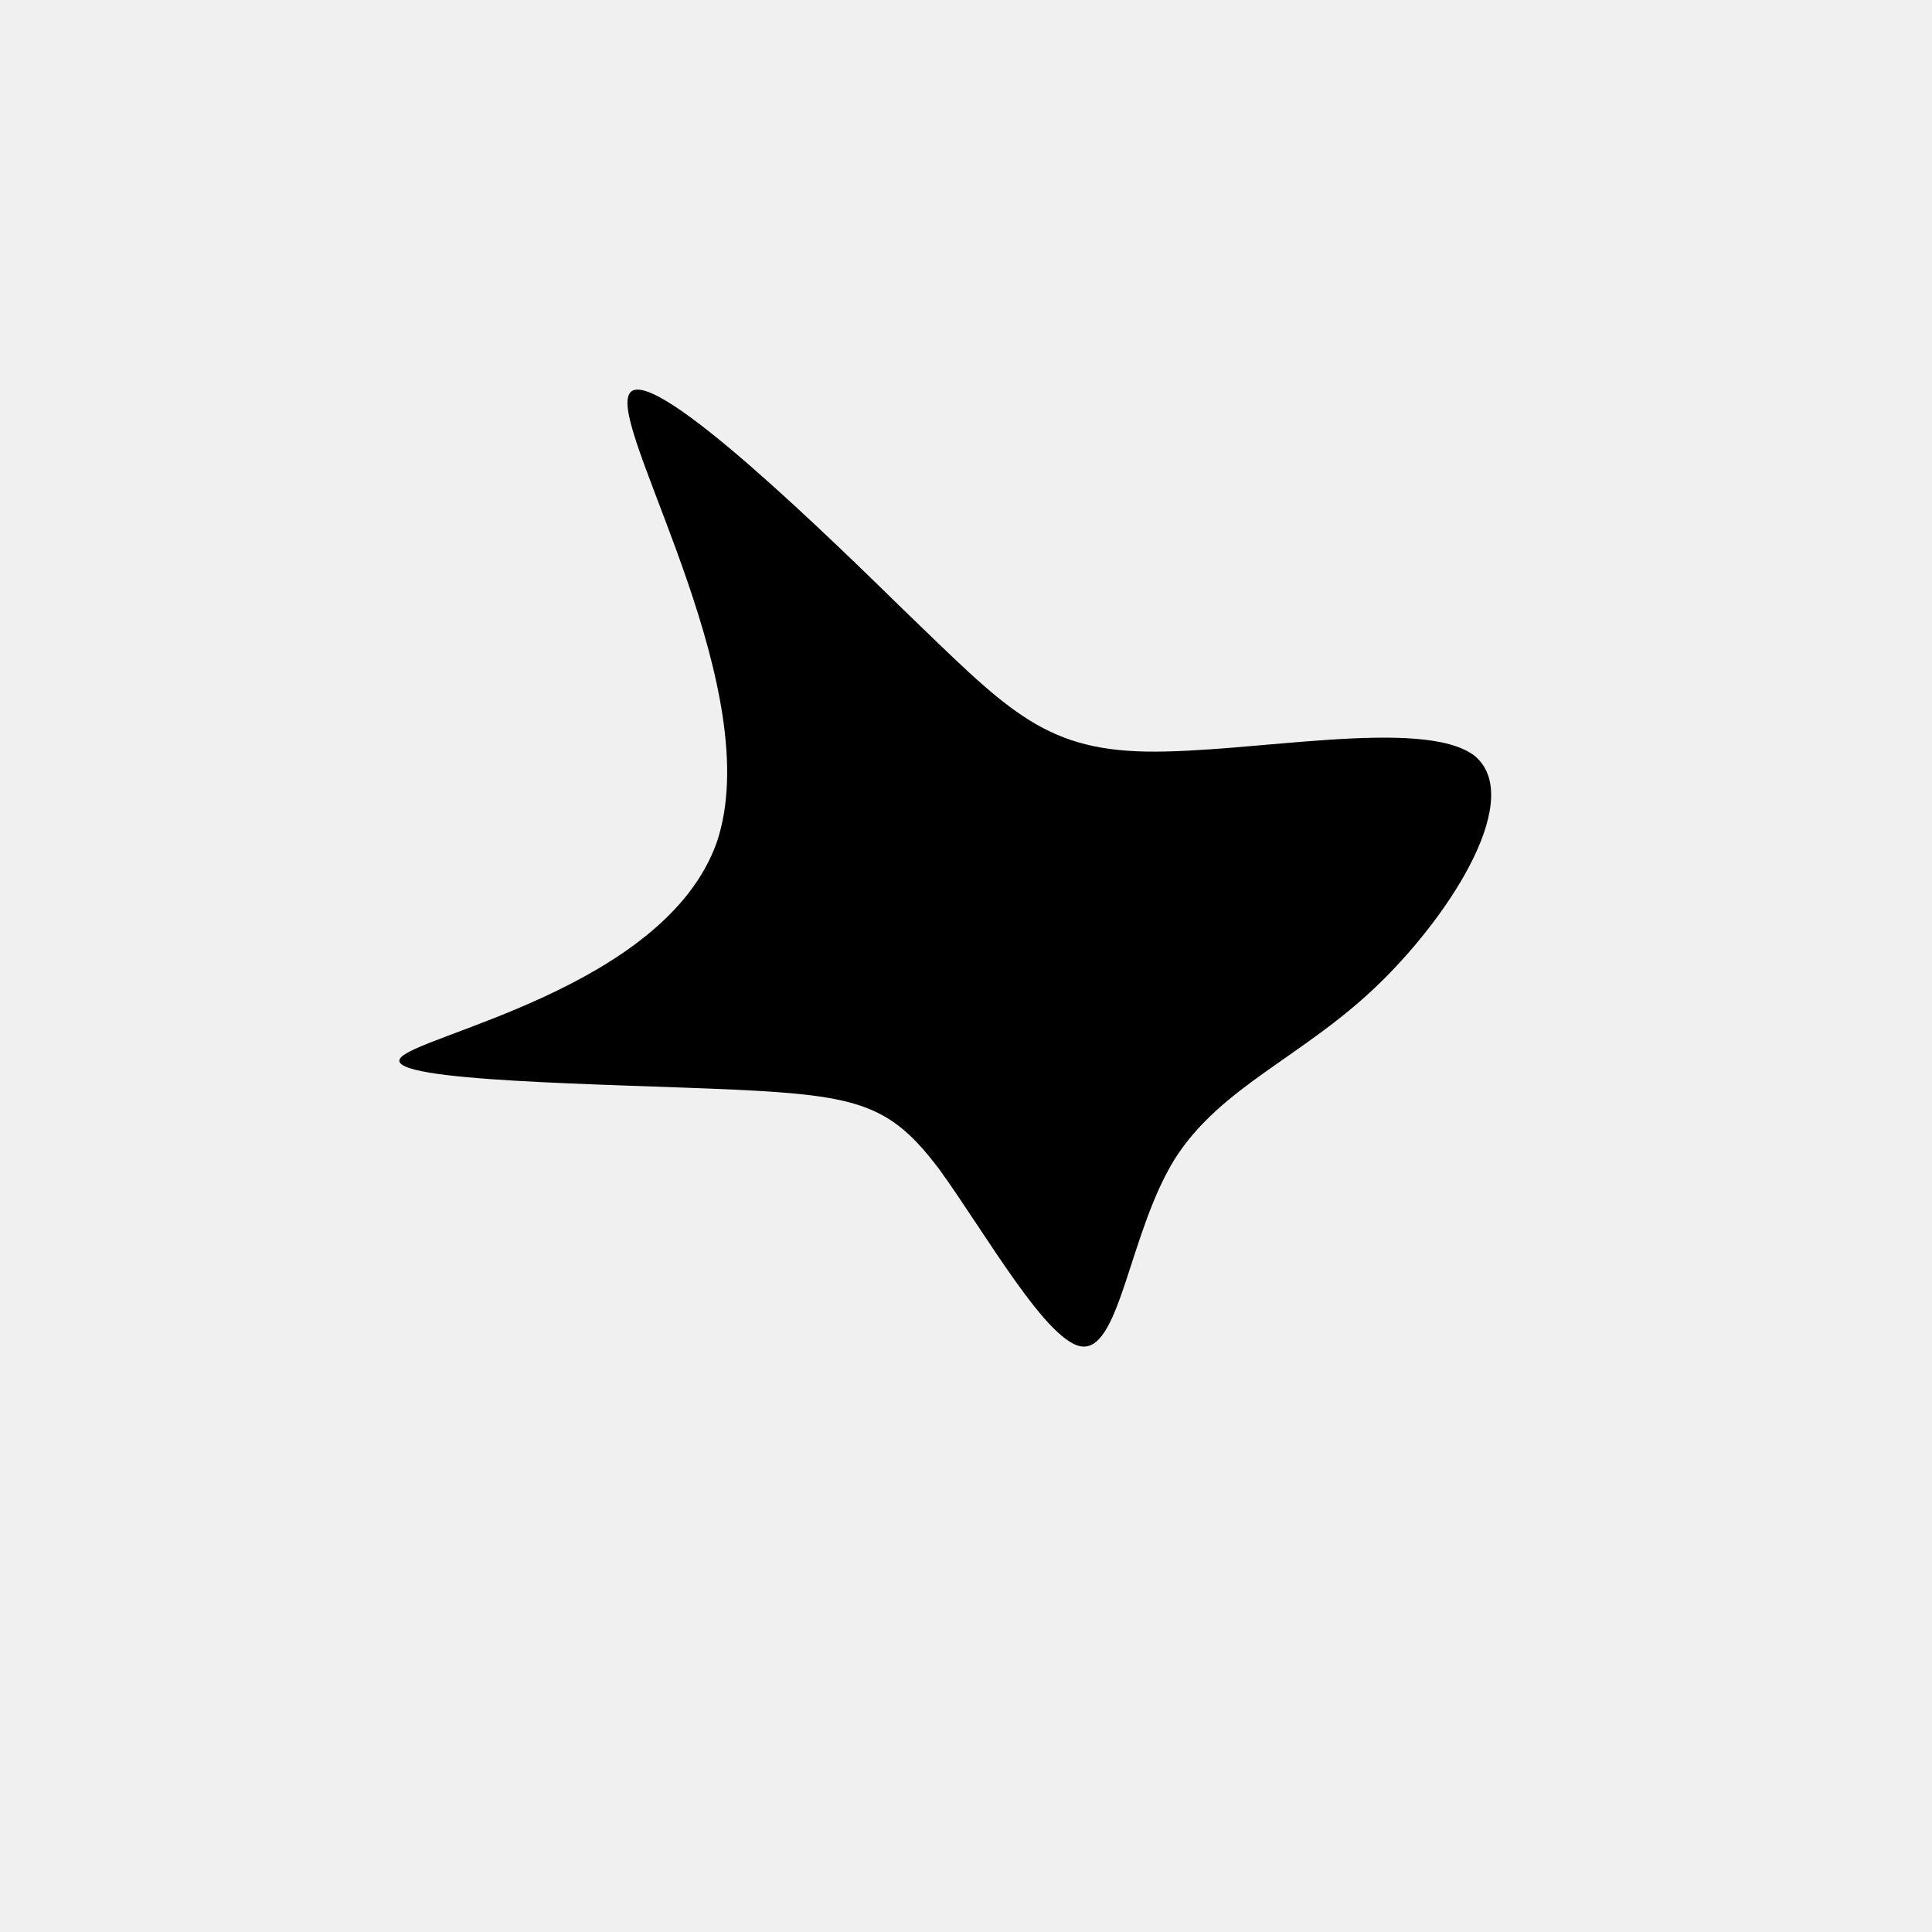
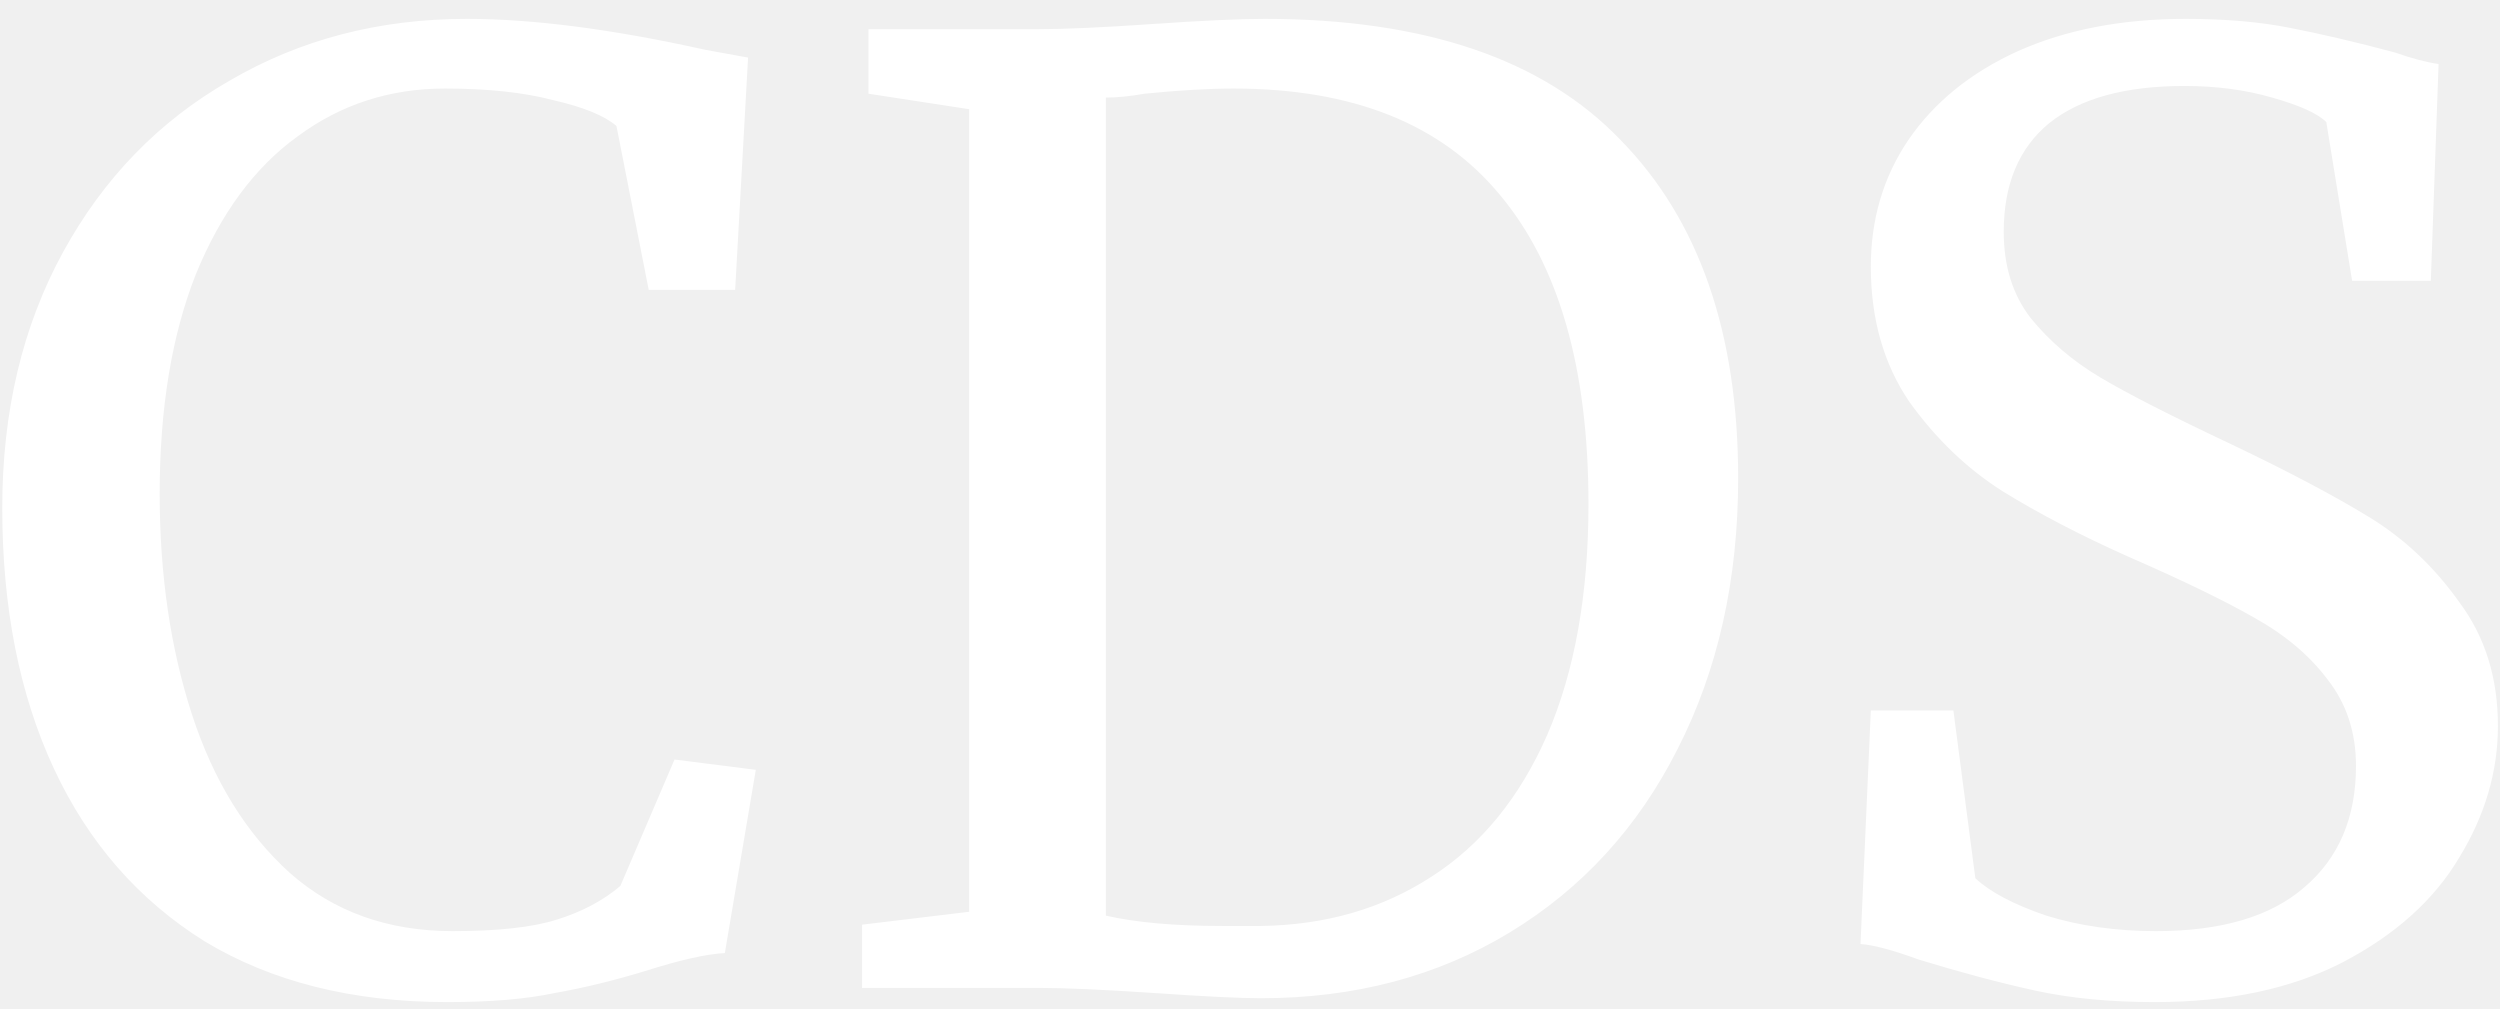
- <svg xmlns="http://www.w3.org/2000/svg" id="sw-js-blob-svg" viewBox="0 0 100 100">
-   <defs>
-     <linearGradient id="sw-gradient" x1="0" x2="1" y1="1" y2="0">
-       <stop id="stop1" stop-color="rgba(0, 0, 0, 1)" offset="0%" />
-       <stop id="stop2" stop-color="rgba(0, 0, 0, 1)" offset="100%" />
-     </linearGradient>
-   </defs>
-   <path fill="url(#sw-gradient)" d="M9.3,-11.1C14.7,-11,23.6,-12.9,26.3,-10.9C28.9,-8.8,25.3,-2.9,21.4,0.9C17.5,4.7,13.2,6.2,10.8,10C8.5,13.7,8,19.7,6.1,19.7C4.3,19.7,1,13.8,-1.4,10.5C-3.9,7.2,-5.5,6.7,-12,6.4C-18.5,6.1,-30,6,-29.3,4.8C-28.6,3.6,-15.6,1.2,-12.9,-6.4C-10.3,-14.1,-18,-27,-17.5,-29.4C-17.1,-31.8,-8.6,-23.7,-3.3,-18.5C2,-13.4,3.9,-11.2,9.3,-11.1Z" width="100%" height="100%" transform="translate(50 50)" stroke-width="0" style="transition: all 0.3s ease 0s;" stroke="url(#sw-gradient)" />
+ <svg xmlns="http://www.w3.org/2000/svg" width="124" height="50" viewBox="0 0 124 50" fill="none">
+   <path fill="white" d="M22.192 49.704C17.499 49.704 13.488 48.701 10.16 46.696C6.875 44.648 4.379 41.789 2.672 38.12C0.965 34.451 0.112 30.141 0.112 25.192C0.112 20.413 1.115 16.189 3.12 12.52C5.125 8.851 7.877 6.013 11.376 4.008C14.875 1.96 18.8 0.936 23.152 0.936C26.437 0.936 30.384 1.448 34.992 2.472L37.104 2.856L36.464 14.376H32.176L30.576 6.248C29.979 5.736 28.933 5.309 27.44 4.968C25.989 4.584 24.197 4.392 22.064 4.392C19.333 4.392 16.901 5.181 14.768 6.76C12.635 8.296 10.949 10.579 9.712 13.608C8.517 16.637 7.92 20.264 7.92 24.488C7.92 28.499 8.453 32.147 9.52 35.432C10.587 38.717 12.208 41.341 14.384 43.304C16.56 45.224 19.248 46.184 22.448 46.184C24.709 46.184 26.437 45.992 27.632 45.608C28.869 45.224 29.915 44.669 30.768 43.944L33.456 37.672L37.488 38.184L35.952 47.272C35.056 47.315 33.733 47.613 31.984 48.168C30.448 48.637 28.955 49 27.504 49.256C26.096 49.555 24.325 49.704 22.192 49.704ZM48.069 5.416L43.077 4.648V1.448H51.461C52.783 1.448 54.682 1.363 57.157 1.192C59.631 1.021 61.487 0.936 62.724 0.936C70.66 0.936 76.549 2.941 80.388 6.952C84.271 10.92 86.213 16.509 86.213 23.72C86.213 28.755 85.21 33.235 83.204 37.16C81.242 41.043 78.469 44.072 74.885 46.248C71.3 48.424 67.183 49.512 62.532 49.512C61.508 49.512 59.759 49.427 57.285 49.256C54.724 49.085 52.804 49 51.525 49H42.757V45.864L48.069 45.224V5.416ZM54.852 45.416C56.346 45.757 58.266 45.928 60.612 45.928H62.532C65.733 45.885 68.549 45.075 70.981 43.496C73.455 41.917 75.375 39.571 76.74 36.456C78.106 33.299 78.788 29.48 78.788 25C78.788 18.259 77.317 13.139 74.373 9.64C71.471 6.141 67.076 4.392 61.188 4.392C59.951 4.392 58.479 4.477 56.773 4.648C56.047 4.776 55.407 4.84 54.852 4.84V45.416ZM106.873 49.704C104.654 49.704 102.67 49.512 100.921 49.128C99.171 48.744 97.251 48.232 95.16 47.592C93.88 47.123 92.921 46.867 92.281 46.824L92.793 35.24H96.888L97.977 43.56C98.702 44.243 99.875 44.861 101.497 45.416C103.161 45.928 104.974 46.184 106.937 46.184C110.179 46.184 112.633 45.459 114.297 44.008C116.003 42.557 116.857 40.552 116.857 37.992C116.857 36.328 116.387 34.899 115.449 33.704C114.553 32.509 113.337 31.485 111.801 30.632C110.307 29.779 108.238 28.776 105.593 27.624C103.203 26.557 101.113 25.469 99.32 24.36C97.571 23.251 96.035 21.779 94.713 19.944C93.433 18.067 92.793 15.827 92.793 13.224C92.793 10.877 93.411 8.787 94.648 6.952C95.928 5.075 97.742 3.603 100.089 2.536C102.478 1.469 105.251 0.936 108.409 0.936C110.371 0.936 112.099 1.085 113.593 1.384C115.129 1.683 116.857 2.088 118.777 2.6C119.63 2.899 120.355 3.091 120.953 3.176L120.569 13.928H116.665L115.385 6.056C114.958 5.629 114.062 5.224 112.697 4.84C111.374 4.456 109.923 4.264 108.345 4.264C105.401 4.264 103.161 4.883 101.625 6.12C100.131 7.357 99.385 9.149 99.385 11.496C99.385 13.203 99.832 14.632 100.729 15.784C101.667 16.936 102.819 17.917 104.185 18.728C105.55 19.539 107.726 20.648 110.713 22.056C113.486 23.379 115.747 24.573 117.497 25.64C119.246 26.707 120.739 28.115 121.977 29.864C123.257 31.571 123.897 33.619 123.897 36.008C123.897 38.269 123.257 40.445 121.977 42.536C120.739 44.627 118.819 46.355 116.217 47.72C113.657 49.043 110.542 49.704 106.873 49.704Z" />
  <style>
@media (prefers-color-scheme:dark){:root{filter:invert(100%)}}
</style>
</svg>
